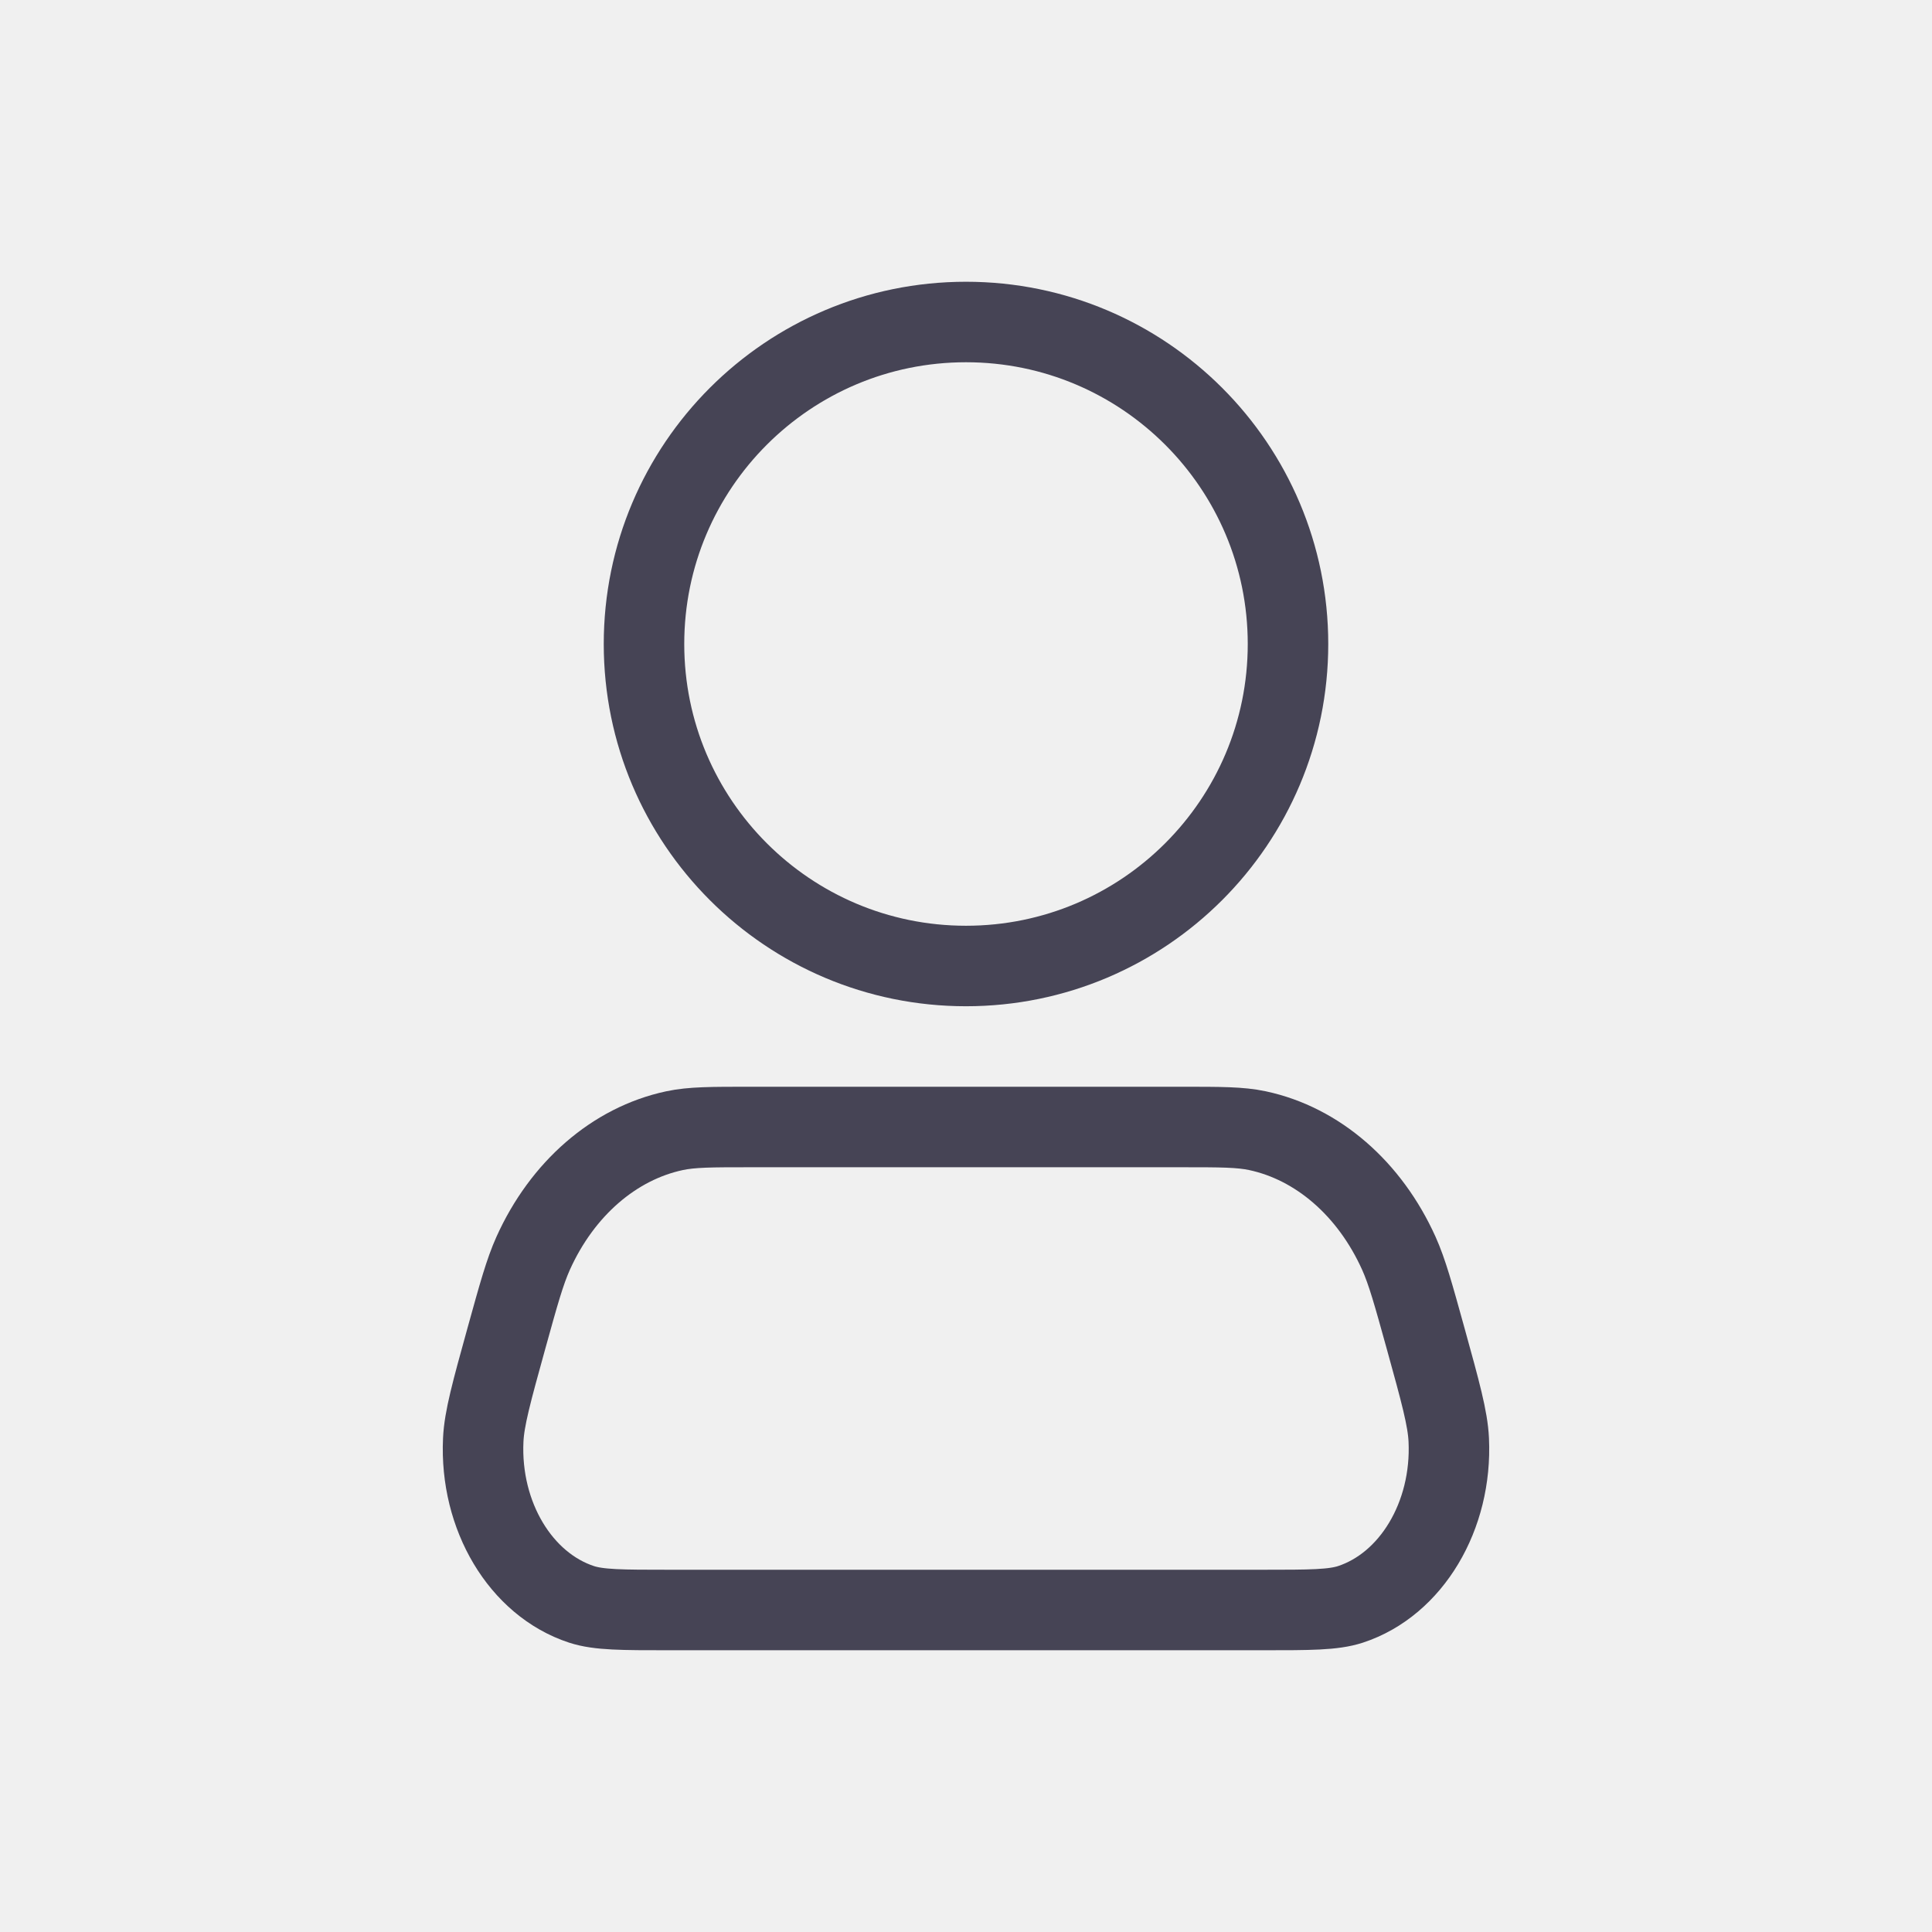
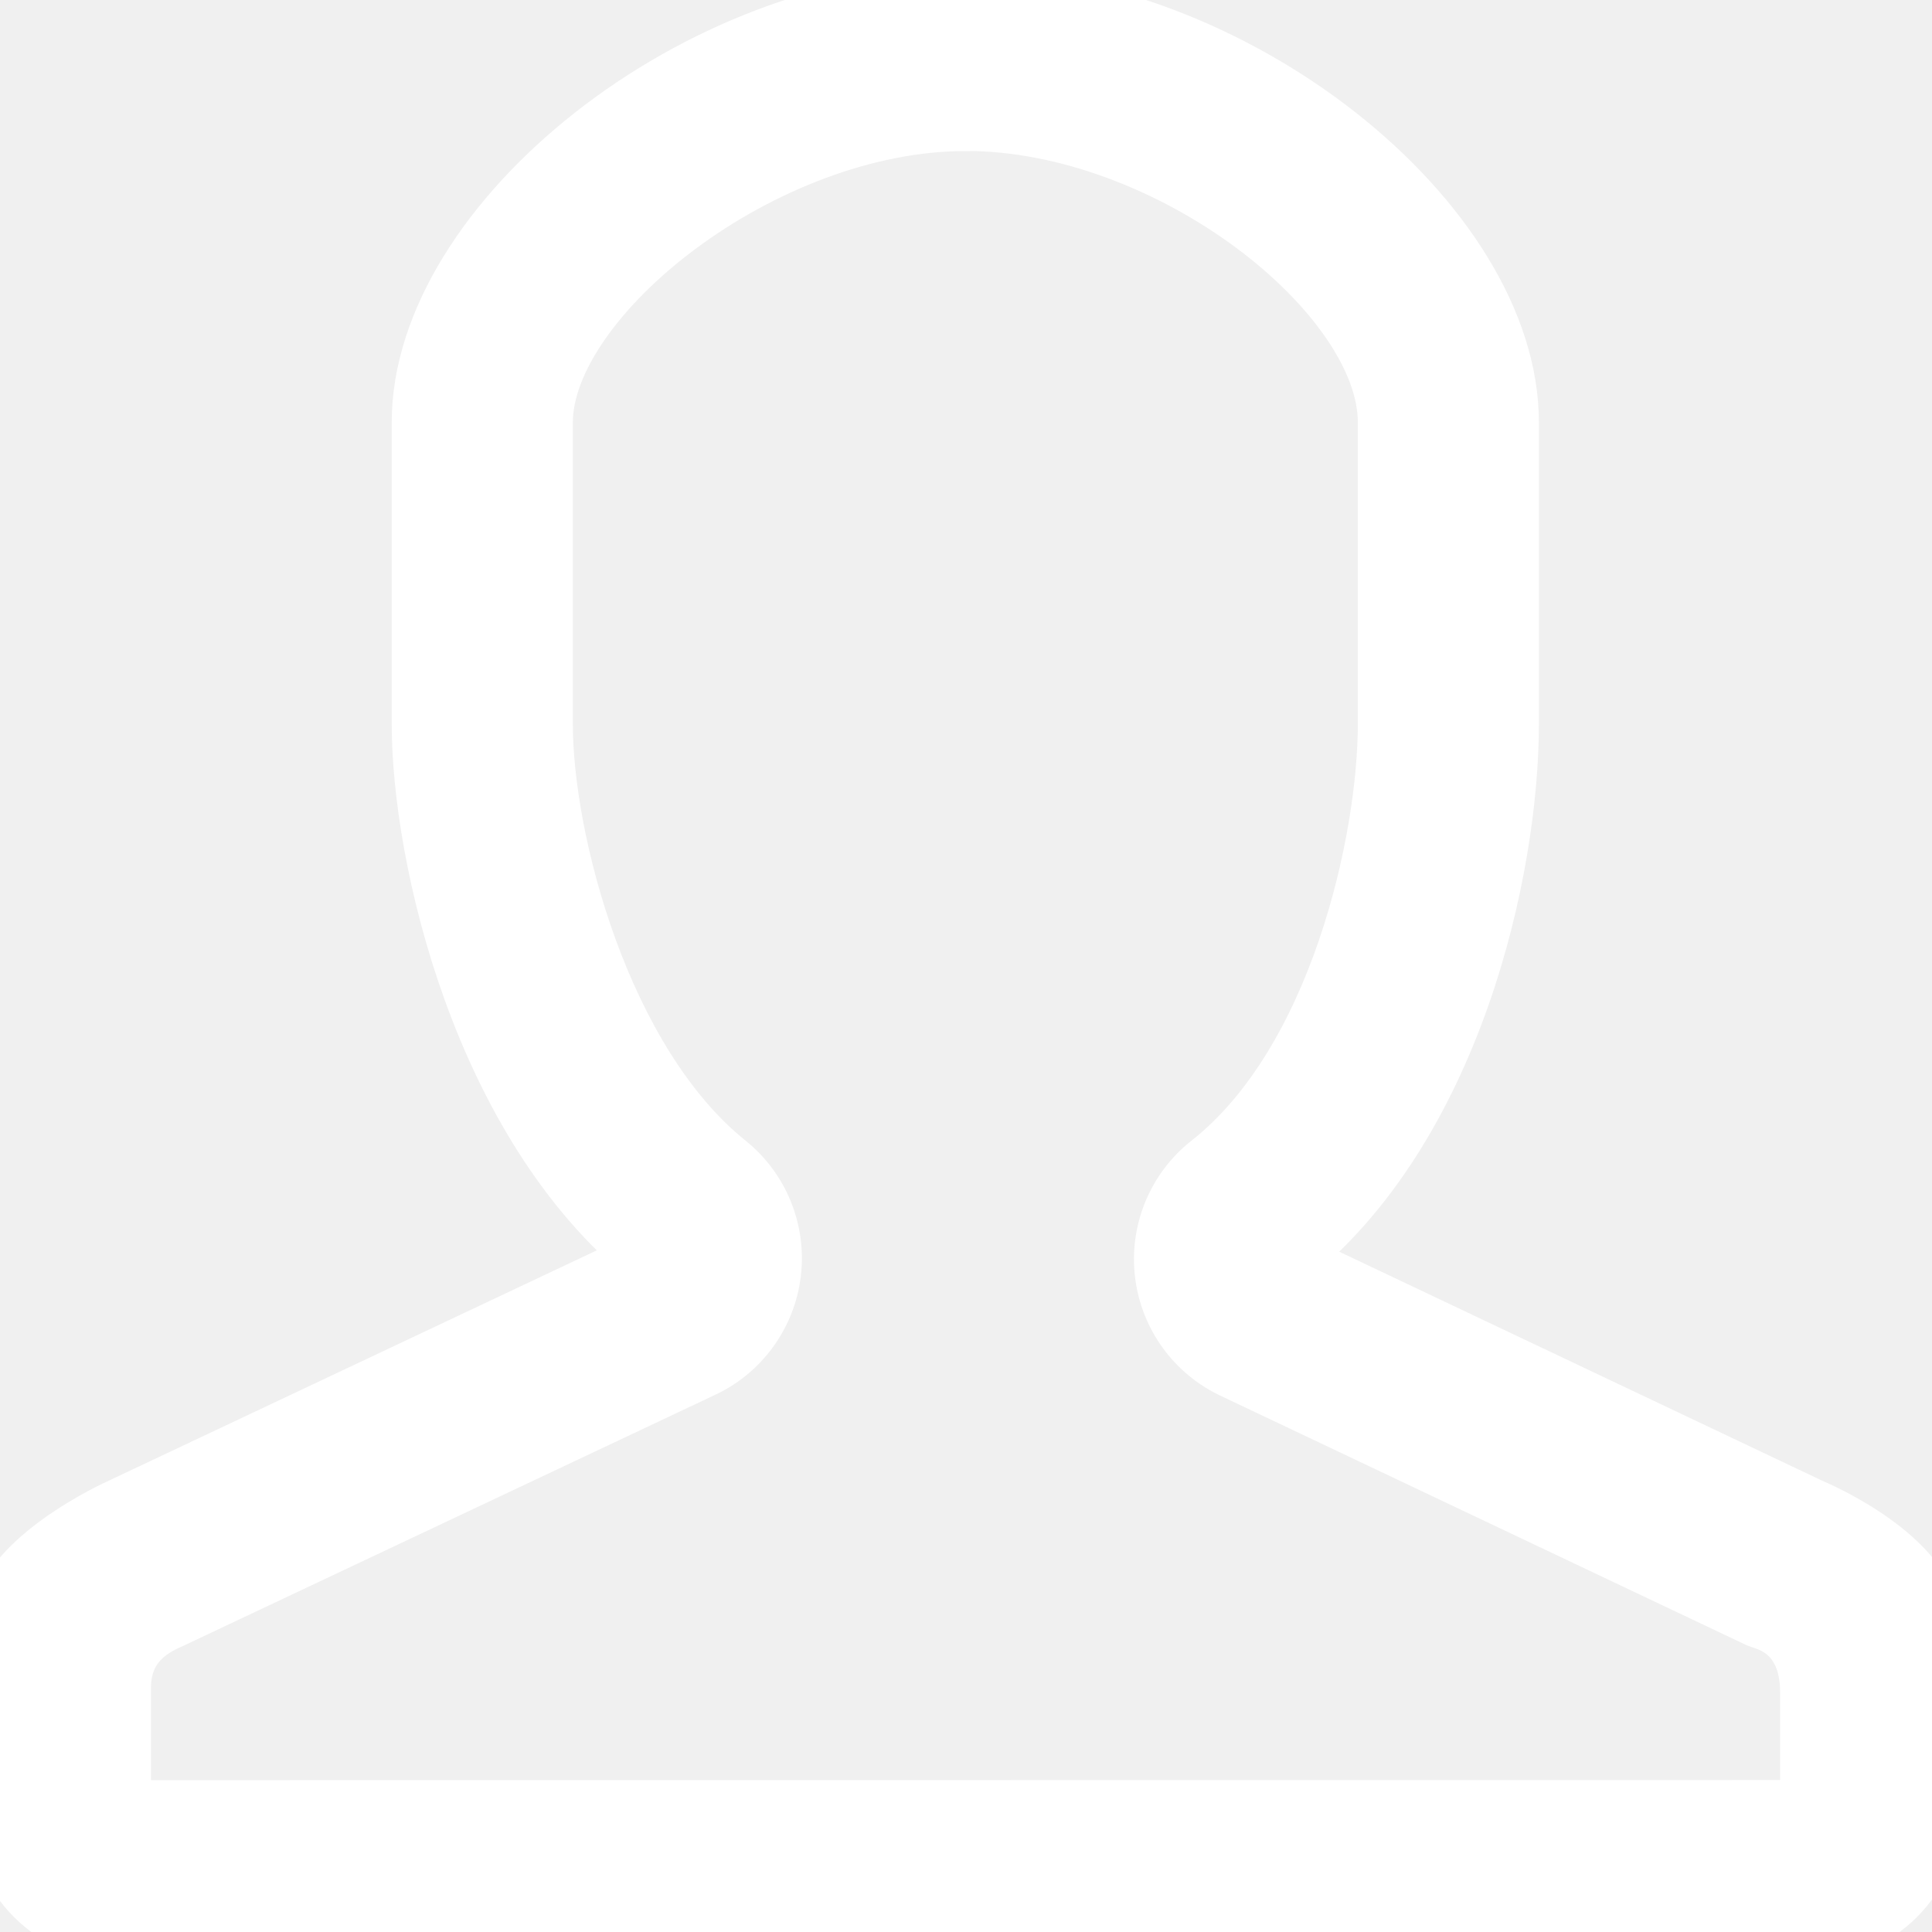
- <svg xmlns="http://www.w3.org/2000/svg" width="800px" height="800px" viewBox="0 0 24 24" fill="none">
-   <path d="M16 8C16 10.209 14.209 12 12 12C9.791 12 8 10.209 8 8C8 5.791 9.791 4 12 4C14.209 4 16 5.791 16 8Z" stroke="#464455" stroke-linecap="round" stroke-linejoin="round" />
-   <path d="M14.682 14H9.318C8.835 14 8.594 14 8.378 14.046C7.631 14.206 6.985 14.766 6.623 15.569C6.519 15.801 6.443 16.076 6.29 16.628C6.107 17.29 6.015 17.621 6.003 17.888C5.959 18.831 6.468 19.682 7.224 19.93C7.439 20 7.729 20 8.308 20H15.692C16.271 20 16.561 20 16.776 19.93C17.532 19.682 18.041 18.831 17.997 17.888C17.985 17.621 17.893 17.29 17.71 16.628C17.557 16.076 17.481 15.801 17.377 15.569C17.015 14.766 16.369 14.206 15.622 14.046C15.406 14 15.165 14 14.682 14Z" stroke="#464455" stroke-linecap="round" stroke-linejoin="round" />
+ <svg xmlns="http://www.w3.org/2000/svg" fill="#ffffff" width="800px" height="800px" viewBox="0 0 32 32" version="1.1" stroke="#ffffff">
+   <g id="SVGRepo_bgCarrier" stroke-width="0" />
+   <g id="SVGRepo_tracerCarrier" stroke-linecap="round" stroke-linejoin="round" />
+   <g id="SVGRepo_iconCarrier">
+     <path d="M15.992 2c3.396 0 6.998 2.86 6.998 4.995v4.997c0 1.924-0.8 5.604-2.945 7.293-0.547 0.43-0.831 1.115-0.749 1.807 0.082 0.692 0.518 1.291 1.151 1.582l8.703 4.127c0.068 0.031 0.834 0.16 0.834 1.23l0.001 1.952-27.984 0.002v-2.029c0-0.795 0.596-1.045 0.835-1.154l8.782-4.145c0.63-0.289 1.065-0.885 1.149-1.573s-0.193-1.37-0.733-1.803c-2.078-1.668-3.046-5.335-3.046-7.287v-4.997c0.001-2.089 3.638-4.995 7.004-4.995zM15.992-0c-4.416 0-9.004 3.686-9.004 6.996v4.997c0 2.184 0.997 6.601 3.793 8.847l-8.783 4.145s-1.998 0.89-1.998 1.999v3.001c0 1.105 0.895 1.999 1.998 1.999h27.986c1.105 0 1.999-0.895 1.999-1.999v-3.001c0-1.175-1.999-1.999-1.999-1.999l-8.703-4.127c2.77-2.18 3.708-6.464 3.708-8.865v-4.997c0-3.31-4.582-6.995-8.998-6.995v0z" />
+   </g>
</svg>
